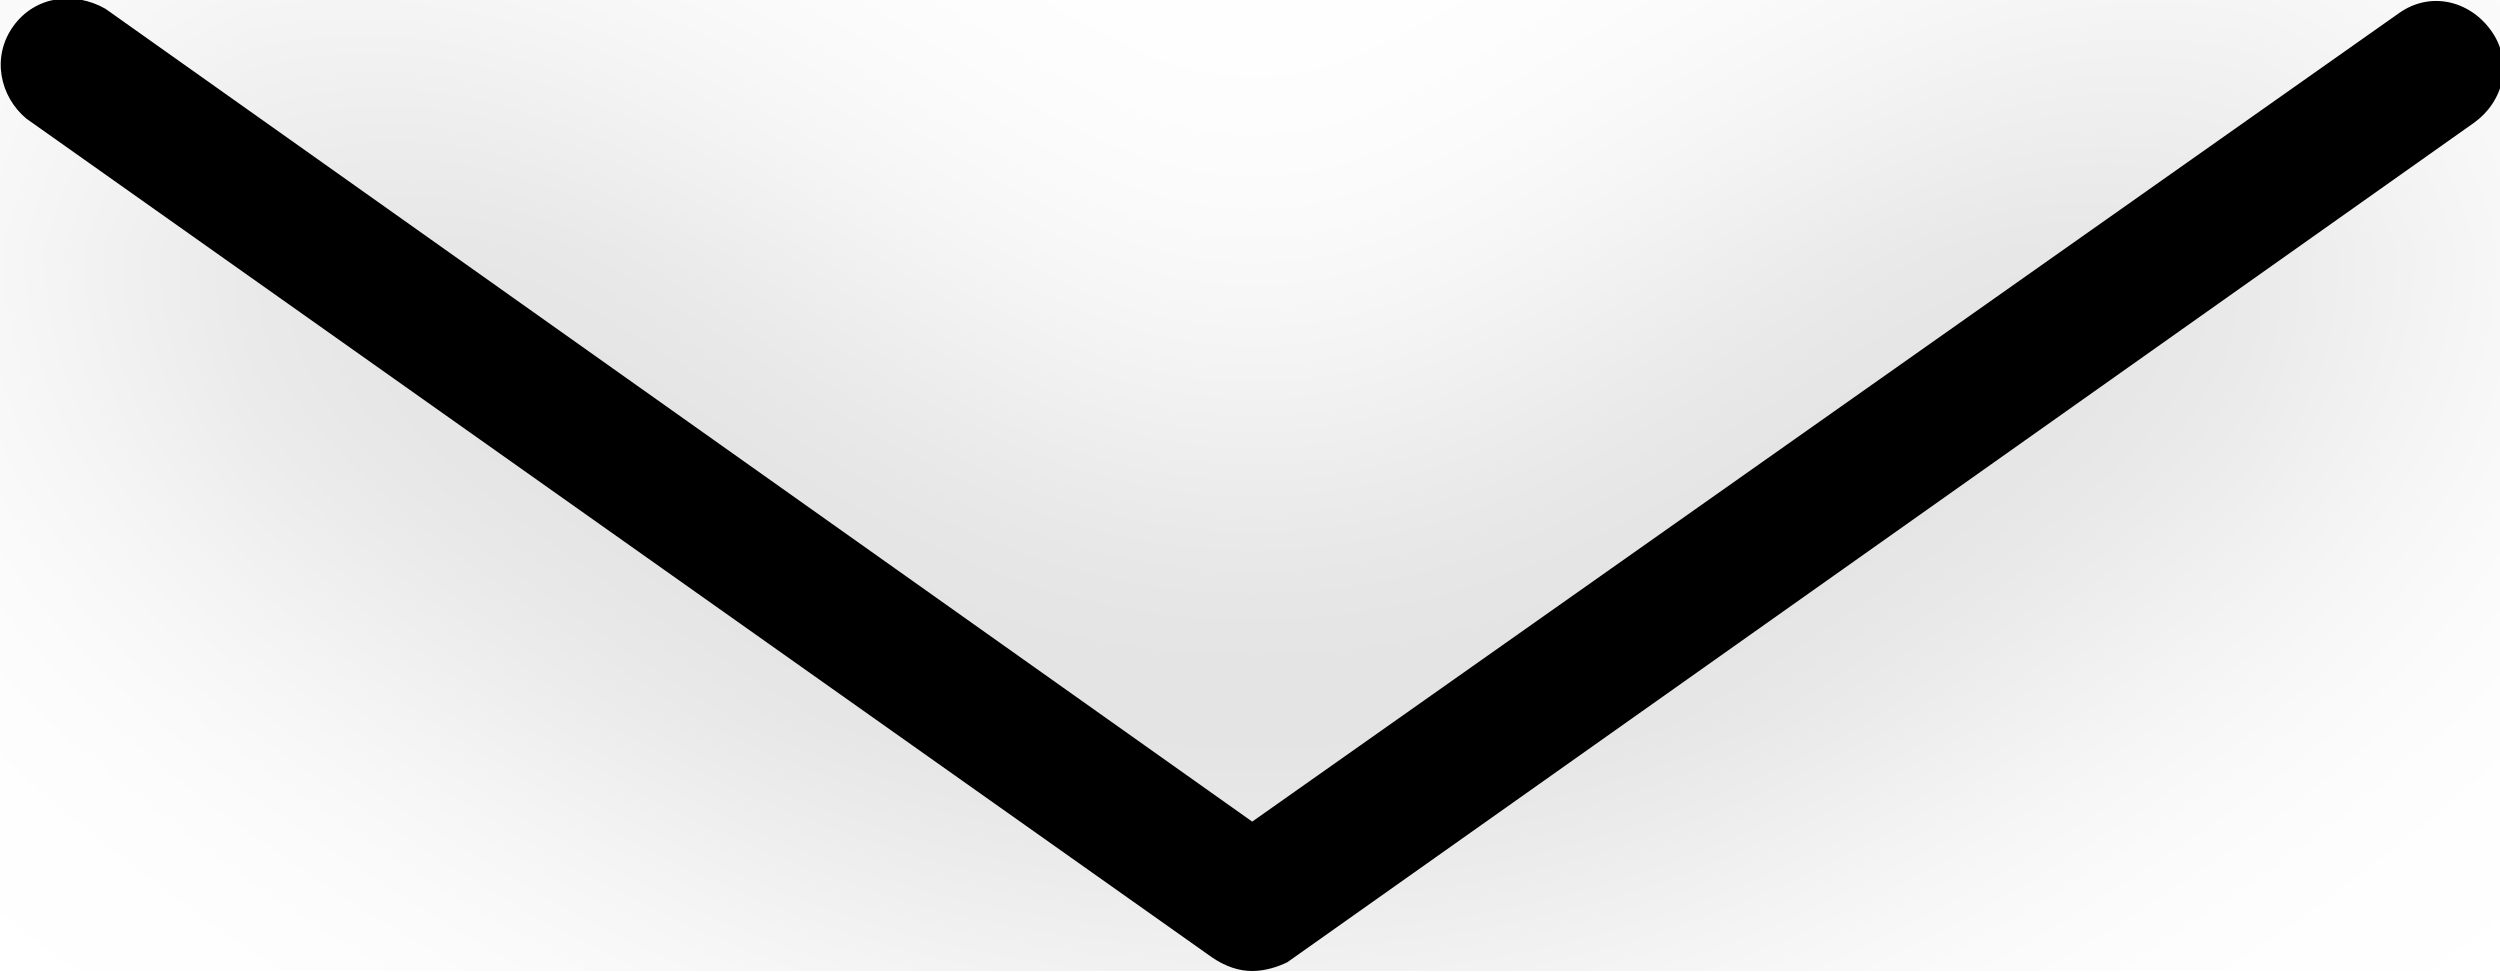
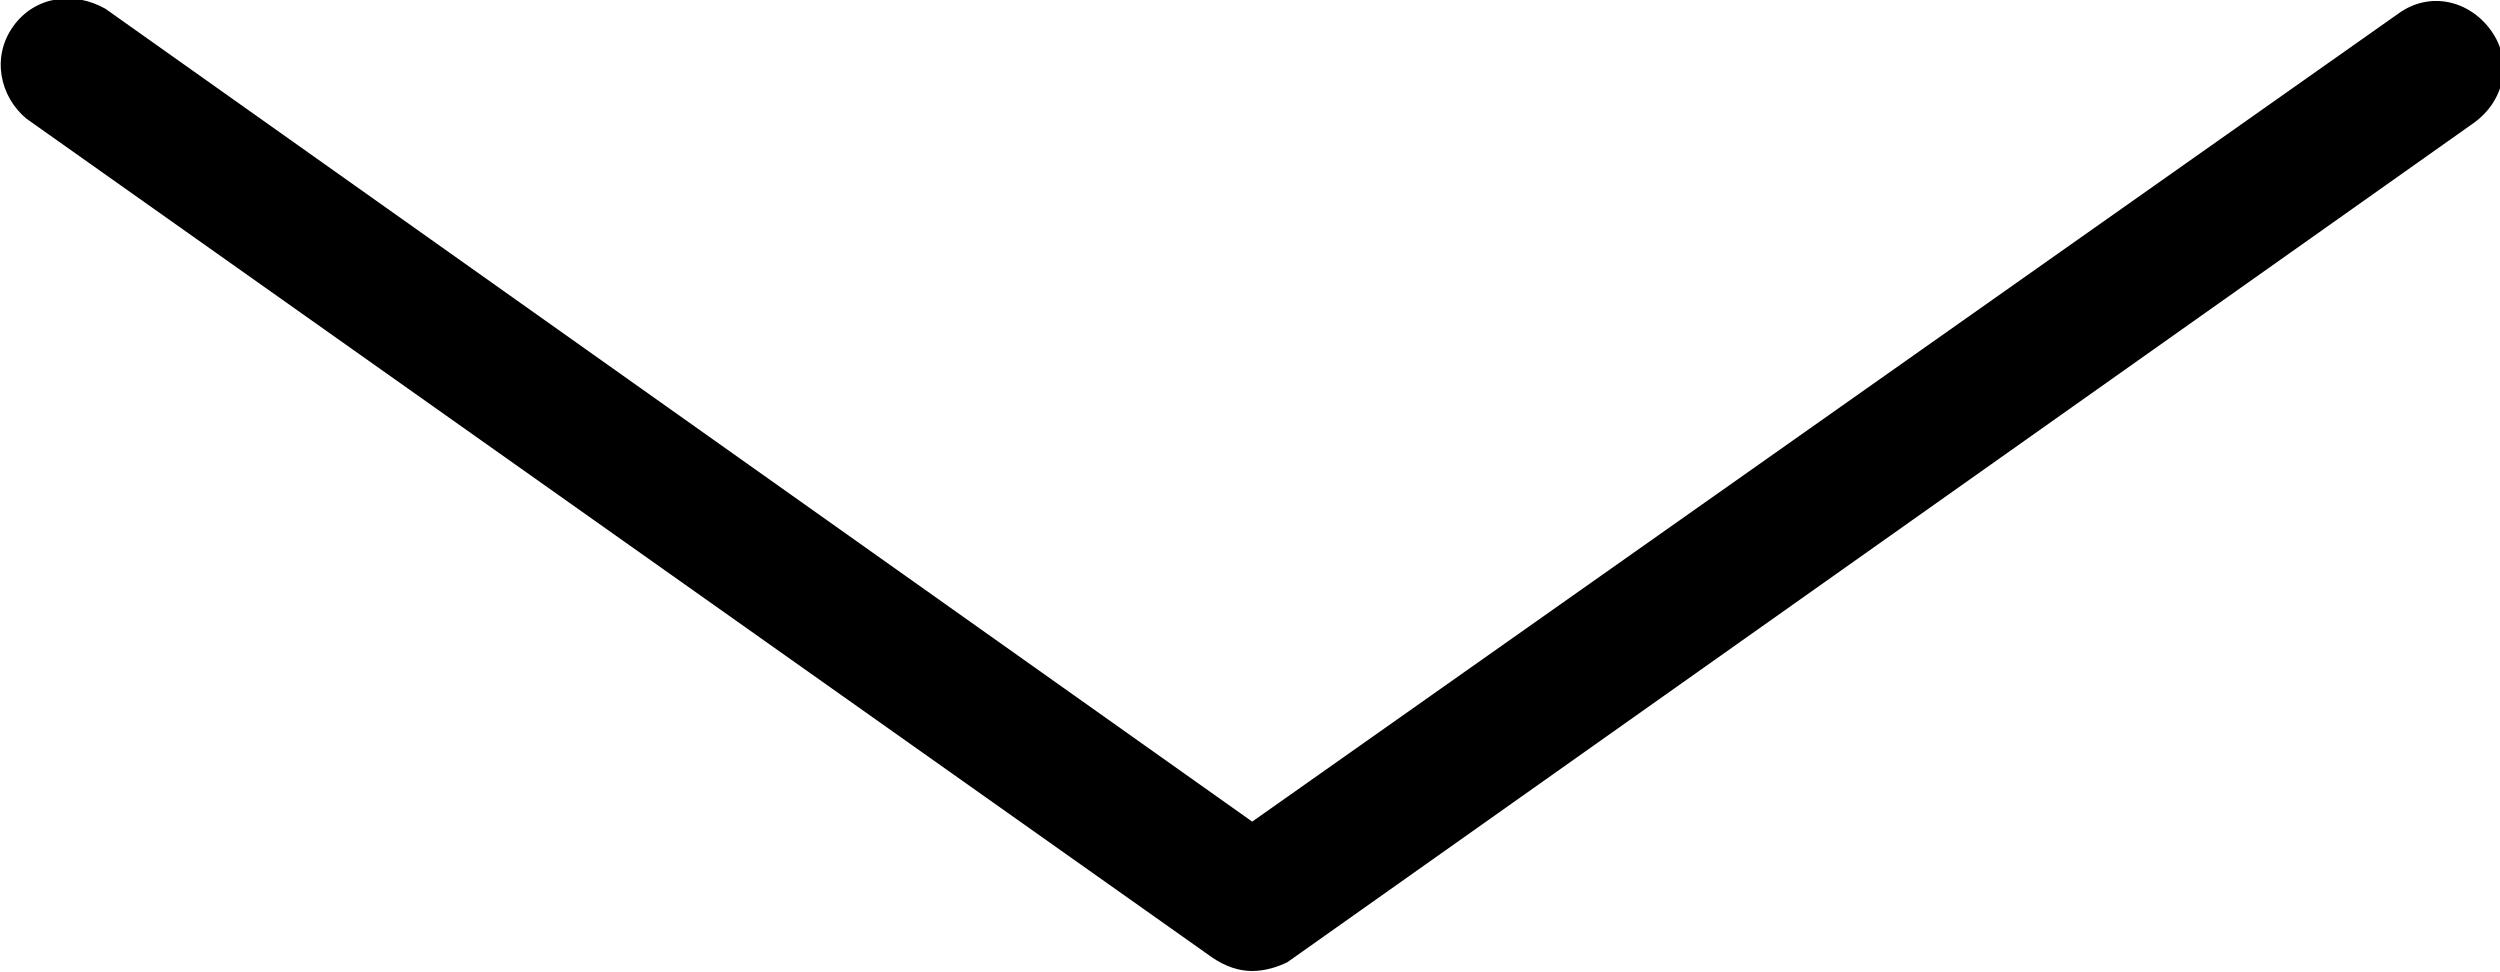
- <svg xmlns="http://www.w3.org/2000/svg" version="1.1" id="Layer_1" x="0px" y="0px" viewBox="0 0 56.9 22.1" style="enable-background:new 0 0 56.9 22.1; filter:url(#dropshadow);" xml:space="preserve">
-   <filter id="dropshadow" height="110%">
-     <feGaussianBlur in="SourceAlpha" stdDeviation="6" />
-     <feOffset dx="0" dy="0" result="offsetblur" />
-     <feComponentTransfer>
-       <feFuncA type="linear" slope="0.5" />
-     </feComponentTransfer>
-     <feMerge>
-       <feMergeNode />
-       <feMergeNode in="SourceGraphic" />
-     </feMerge>
-   </filter>
+ <svg xmlns="http://www.w3.org/2000/svg" version="1.1" id="Layer_1" x="0px" y="0px" viewBox="0 0 56.9 22.1" style="enable-background:new 0 0 56.9 22.1;" xml:space="preserve">
  <g id="자세히_보기_화살표">
    <path d="M28.5,22.1c-0.3,0-0.6-0.1-0.9-0.3L0.6,2.7C0,2.2-0.2,1.3,0.3,0.6s1.4-0.8,2.1-0.4l26.1,18.5L54.6,0.3   c0.7-0.5,1.6-0.3,2.1,0.4c0.5,0.7,0.3,1.6-0.4,2.1l-27,19.1C29.1,22,28.8,22.1,28.5,22.1z" />
  </g>
</svg>
